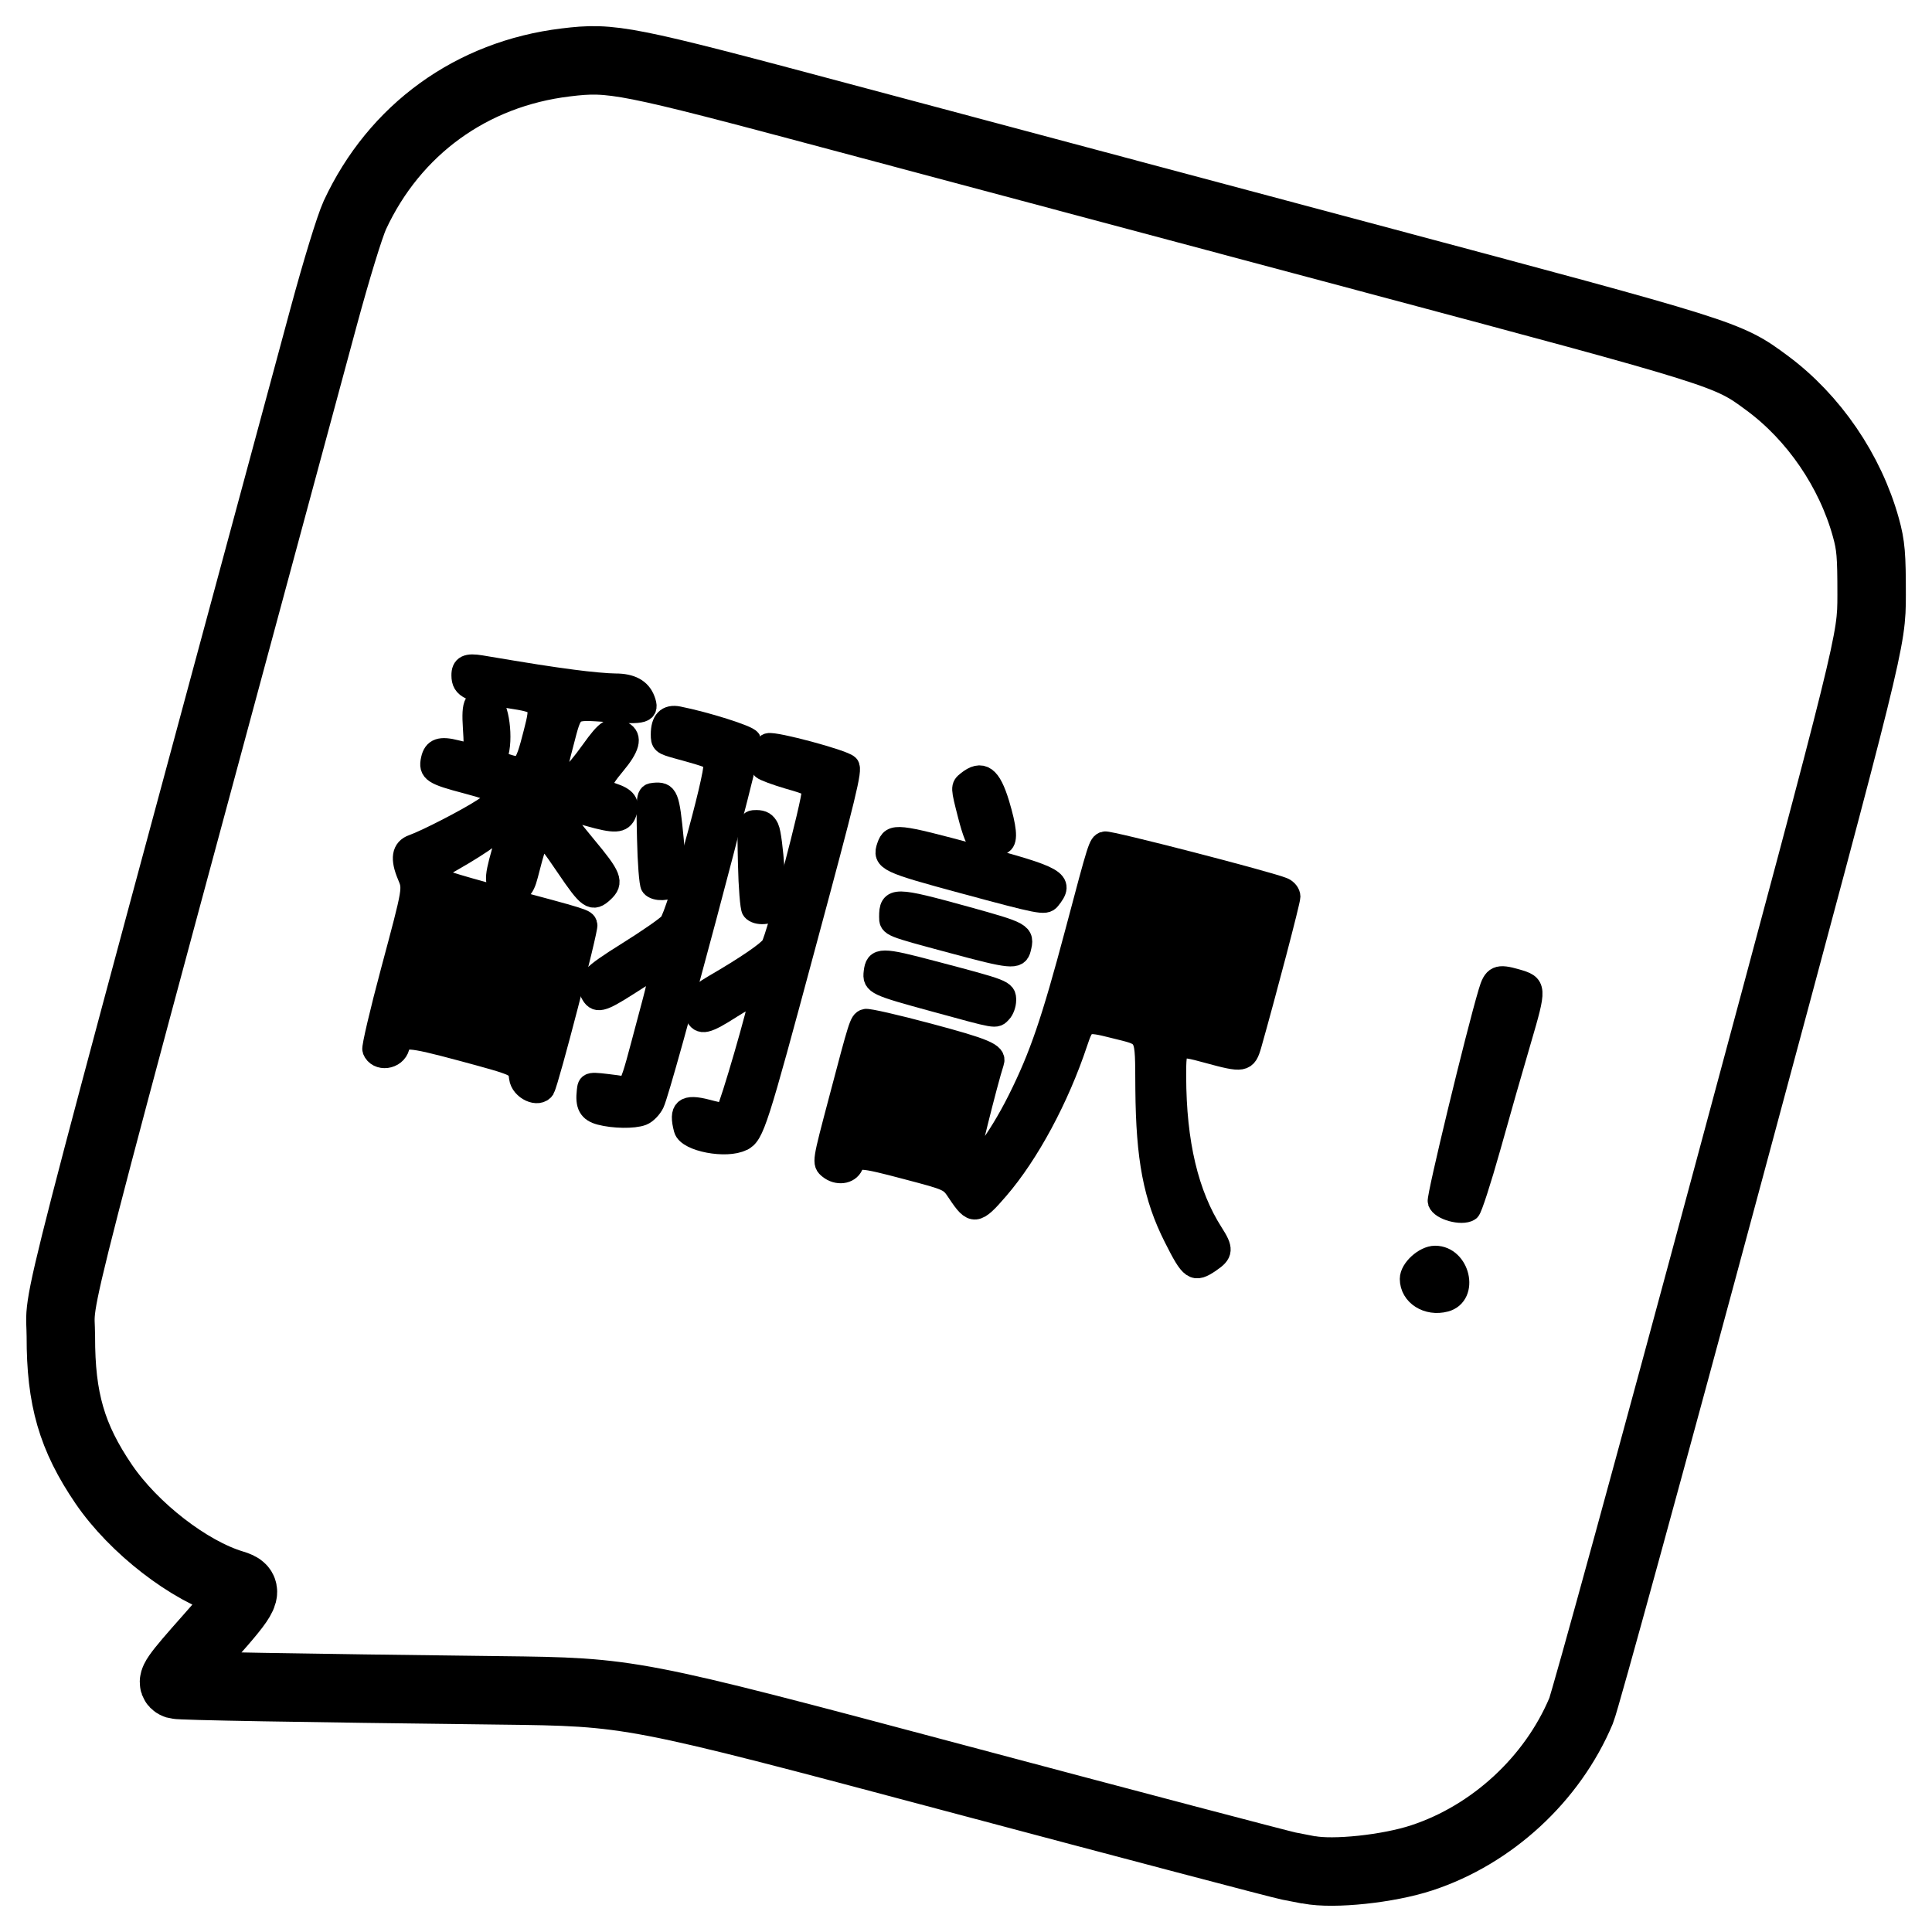
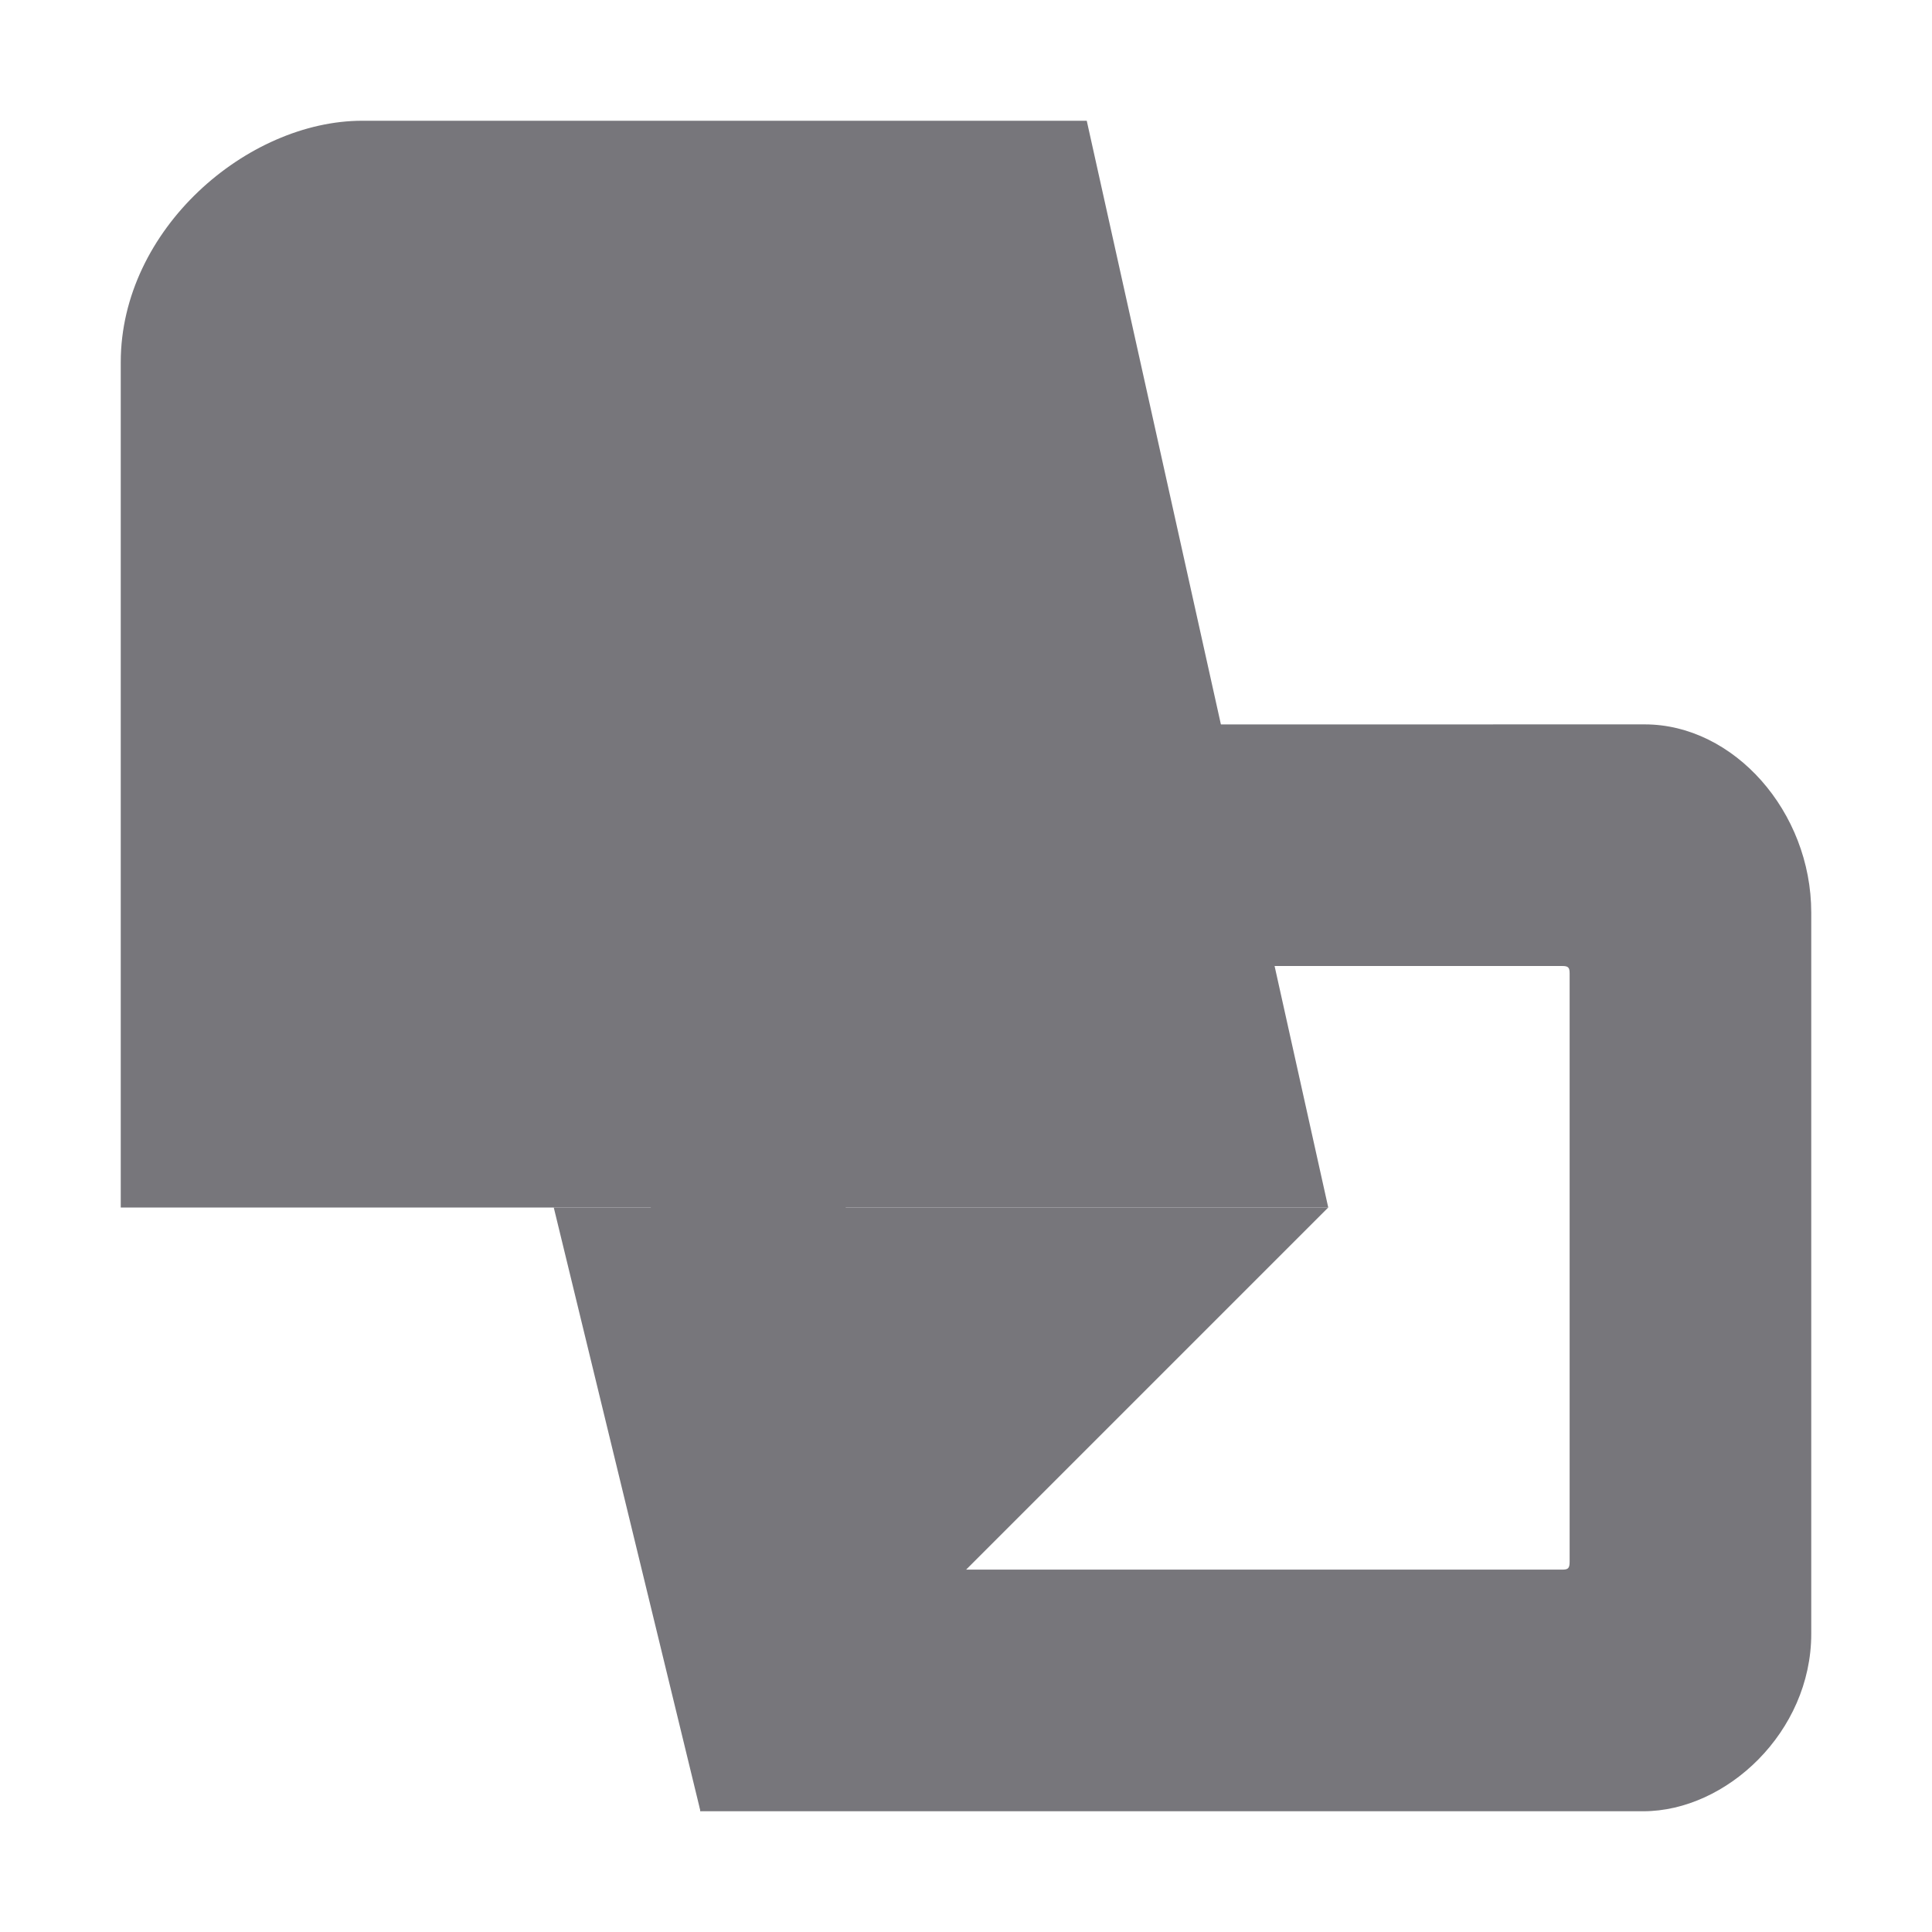
- <svg xmlns="http://www.w3.org/2000/svg" width="16.0px" height="16.0px" viewBox="0 0 16.0 16.0" version="1.1" id="SVGRoot">
-   <defs id="defs842" />
-   <g id="layer1">
-     <path id="path1523" d="M 8.298,6.978 C 8.335,6.956 8.325,6.856 8.266,6.659 8.197,6.432 8.131,6.384 8.014,6.479 c -0.047,0.038 -0.047,0.038 0.012,0.269 0.073,0.283 0.121,0.324 0.272,0.231 z" style="fill:#000000;stroke-width:0.189;stroke:#000000;stroke-miterlimit:4;stroke-dasharray:none;stroke-linejoin:bevel;stroke-linecap:round" />
-     <path id="path1521" d="m 5.572,7.328 c 0.023,-0.028 0.022,-0.096 -0.004,-0.375 -0.035,-0.361 -0.045,-0.386 -0.151,-0.376 -0.055,0.006 -0.055,0.006 -0.047,0.368 0.004,0.199 0.018,0.374 0.03,0.389 0.031,0.038 0.138,0.034 0.172,-0.007 z" style="fill:#000000;stroke-width:0.189;stroke:#000000;stroke-miterlimit:4;stroke-dasharray:none;stroke-linejoin:bevel;stroke-linecap:round" />
-     <path id="path1519" d="M 8.689,7.444 C 8.806,7.299 8.759,7.272 8.07,7.087 7.421,6.913 7.391,6.91 7.356,7.01 c -0.039,0.11 -0.008,0.125 0.624,0.296 0.637,0.172 0.675,0.18 0.709,0.138 z" style="fill:#000000;stroke-width:0.189;stroke:#000000;stroke-miterlimit:4;stroke-dasharray:none;stroke-linejoin:bevel;stroke-linecap:round" />
-     <path id="path1517" d="m 6.403,7.521 c 0.026,-0.051 -0.012,-0.591 -0.046,-0.662 -0.02,-0.041 -0.044,-0.056 -0.093,-0.056 -0.066,0 -0.066,0 -0.058,0.351 0.004,0.193 0.018,0.363 0.03,0.378 0.033,0.041 0.144,0.034 0.166,-0.011 z" style="fill:#000000;stroke-width:0.189;stroke:#000000;stroke-miterlimit:4;stroke-dasharray:none;stroke-linejoin:bevel;stroke-linecap:round" />
-     <path id="path1515" d="M 8.444,7.854 C 8.474,7.735 8.467,7.731 7.991,7.599 7.406,7.438 7.375,7.438 7.375,7.593 c 0,0.071 -0.007,0.068 0.515,0.208 0.486,0.131 0.534,0.135 0.554,0.054 z" style="fill:#000000;stroke-width:0.189;stroke:#000000;stroke-miterlimit:4;stroke-dasharray:none;stroke-linejoin:bevel;stroke-linecap:round" />
-     <path id="path1513" d="m 8.286,8.38 c 0.019,-0.019 0.035,-0.063 0.035,-0.097 0,-0.074 -0.002,-0.075 -0.602,-0.233 -0.423,-0.112 -0.459,-0.112 -0.472,0.002 -0.011,0.092 0.006,0.1 0.497,0.234 0.527,0.144 0.498,0.139 0.542,0.094 z" style="fill:#000000;stroke-width:0.189;stroke:#000000;stroke-miterlimit:4;stroke-dasharray:none;stroke-linejoin:bevel;stroke-linecap:round" />
-     <path id="path1511" d="M 3.723,7.895 C 3.537,7.845 3.521,7.818 3.573,7.644 c 0.033,-0.109 0.072,-0.119 0.257,-0.064 0.172,0.051 0.19,0.075 0.155,0.206 -0.042,0.158 -0.057,0.164 -0.262,0.109 z" style="fill:#000000;stroke-width:0.189;stroke:#000000;stroke-miterlimit:4;stroke-dasharray:none;stroke-linejoin:bevel;stroke-linecap:round" />
-     <path id="path1509" d="M 4.314,8.054 C 4.16,8.011 4.156,8.006 4.171,7.88 c 0.019,-0.167 0.062,-0.194 0.233,-0.147 0.172,0.047 0.187,0.063 0.168,0.187 -0.025,0.165 -0.067,0.187 -0.257,0.135 z" style="fill:#000000;stroke-width:0.189;stroke:#000000;stroke-miterlimit:4;stroke-dasharray:none;stroke-linejoin:bevel;stroke-linecap:round" />
-     <path id="path1507" d="M 3.55,8.396 C 3.409,8.352 3.389,8.314 3.431,8.17 c 0.034,-0.115 0.071,-0.139 0.169,-0.108 0.037,0.012 0.109,0.032 0.159,0.045 0.109,0.028 0.127,0.063 0.092,0.184 -0.046,0.161 -0.08,0.173 -0.302,0.105 z" style="fill:#000000;stroke-width:0.189;stroke:#000000;stroke-miterlimit:4;stroke-dasharray:none;stroke-linejoin:bevel;stroke-linecap:round" />
-     <path id="path1505" d="m 4.154,8.557 c -0.126,-0.034 -0.15,-0.063 -0.132,-0.153 0.037,-0.186 0.093,-0.214 0.295,-0.148 0.121,0.039 0.121,0.04 0.117,0.127 -0.009,0.208 -0.054,0.236 -0.28,0.174 z" style="fill:#000000;stroke-width:0.189;stroke:#000000;stroke-miterlimit:4;stroke-dasharray:none;stroke-linejoin:bevel;stroke-linecap:round" />
-     <path id="path1503" d="M 4.502,9.01 C 4.534,8.959 4.864,7.687 4.853,7.658 4.839,7.621 4.857,7.626 4.131,7.432 3.742,7.328 3.579,7.275 3.575,7.252 c -0.004,-0.021 0.063,-0.072 0.182,-0.139 0.103,-0.058 0.232,-0.14 0.286,-0.181 0.161,-0.123 0.185,-0.097 0.121,0.13 -0.066,0.233 -0.062,0.27 0.033,0.301 0.098,0.032 0.133,0.007 0.165,-0.118 0.105,-0.407 0.106,-0.407 0.336,-0.069 0.18,0.266 0.208,0.285 0.294,0.205 0.08,-0.075 0.064,-0.118 -0.147,-0.371 -0.265,-0.319 -0.262,-0.345 0.033,-0.261 0.215,0.061 0.271,0.058 0.299,-0.016 0.031,-0.08 0.004,-0.119 -0.109,-0.156 C 4.946,6.536 4.95,6.491 5.087,6.327 5.205,6.186 5.226,6.106 5.155,6.068 5.066,6.021 5.031,6.043 4.903,6.222 4.748,6.437 4.684,6.486 4.63,6.433 c -0.034,-0.034 -0.033,-0.052 0.025,-0.272 0.081,-0.31 0.062,-0.296 0.386,-0.275 0.296,0.02 0.327,0.01 0.29,-0.088 -0.032,-0.085 -0.108,-0.126 -0.234,-0.126 -0.062,0 -0.22,-0.014 -0.353,-0.032 -0.212,-0.028 -0.345,-0.049 -0.762,-0.119 -0.113,-0.019 -0.15,-0.001 -0.149,0.073 7e-4,0.1 0.056,0.126 0.383,0.177 0.273,0.042 0.278,0.049 0.213,0.302 -0.077,0.301 -0.092,0.315 -0.264,0.255 -0.06,-0.021 -0.068,-0.032 -0.054,-0.071 0.048,-0.131 0.011,-0.42 -0.058,-0.441 -0.117,-0.037 -0.139,-2.75e-4 -0.125,0.212 0.015,0.226 0.008,0.236 -0.152,0.195 -0.129,-0.033 -0.178,-0.016 -0.196,0.068 -0.021,0.095 0.009,0.115 0.287,0.188 0.297,0.078 0.316,0.109 0.138,0.225 -0.129,0.085 -0.473,0.262 -0.584,0.301 -0.083,0.029 -0.095,0.105 -0.038,0.241 0.048,0.114 0.049,0.108 -0.134,0.791 -0.092,0.343 -0.161,0.638 -0.154,0.656 0.035,0.09 0.178,0.072 0.203,-0.026 0.025,-0.098 0.077,-0.095 0.532,0.027 0.47,0.127 0.468,0.126 0.48,0.23 0.011,0.094 0.15,0.158 0.193,0.088 z" style="fill:#000000;stroke-width:0.189;stroke:#000000;stroke-miterlimit:4;stroke-dasharray:none;stroke-linejoin:bevel;stroke-linecap:round" />
-     <path id="path1501" d="m 5.317,9.227 c 0.031,-0.012 0.072,-0.054 0.091,-0.093 0.066,-0.139 0.819,-2.966 0.8,-3.003 -0.016,-0.032 -0.365,-0.142 -0.591,-0.187 -0.089,-0.018 -0.133,0.028 -0.133,0.138 0,0.069 0.005,0.073 0.126,0.107 0.295,0.081 0.302,0.085 0.31,0.139 0.014,0.101 -0.309,1.257 -0.37,1.323 -0.03,0.033 -0.188,0.142 -0.35,0.243 -0.304,0.19 -0.347,0.235 -0.302,0.325 0.041,0.082 0.078,0.074 0.299,-0.067 C 5.514,7.949 5.51,7.942 5.372,8.457 5.209,9.067 5.235,9.015 5.101,8.998 c -0.229,-0.029 -0.222,-0.03 -0.23,0.039 -0.013,0.115 0.012,0.161 0.101,0.185 0.11,0.029 0.275,0.032 0.345,0.005 z" style="fill:#000000;stroke-width:0.189;stroke:#000000;stroke-miterlimit:4;stroke-dasharray:none;stroke-linejoin:bevel;stroke-linecap:round" />
-     <path id="path1499" d="M 6.142,9.44 C 6.236,9.392 6.262,9.311 6.661,7.827 7,6.57 7.049,6.369 7.021,6.343 6.978,6.301 6.415,6.15 6.363,6.166 c -0.051,0.016 -0.084,0.155 -0.046,0.194 0.014,0.014 0.112,0.05 0.217,0.081 0.176,0.05 0.192,0.06 0.199,0.114 0.008,0.07 -0.293,1.213 -0.338,1.283 -0.032,0.049 -0.212,0.172 -0.477,0.326 -0.159,0.092 -0.194,0.148 -0.151,0.241 0.035,0.077 0.08,0.067 0.288,-0.066 0.162,-0.103 0.244,-0.131 0.244,-0.082 -1.375e-4,0.066 -0.247,0.917 -0.274,0.944 -0.031,0.031 -0.047,0.031 -0.172,-0.002 -0.18,-0.047 -0.222,-0.012 -0.179,0.15 0.025,0.094 0.342,0.154 0.469,0.089 z" style="fill:#000000;stroke-width:0.189;stroke:#000000;stroke-miterlimit:4;stroke-dasharray:none;stroke-linejoin:bevel;stroke-linecap:round" />
-     <path id="path1497" d="m 12.165,10.019 c 0.015,-0.01 0.091,-0.244 0.169,-0.521 0.077,-0.277 0.191,-0.675 0.253,-0.885 0.129,-0.441 0.128,-0.448 -0.031,-0.494 -0.152,-0.044 -0.181,-0.031 -0.219,0.1 -0.105,0.351 -0.43,1.697 -0.419,1.732 0.019,0.06 0.187,0.106 0.248,0.068 z" style="fill:#000000;stroke-width:0.189;stroke:#000000;stroke-miterlimit:4;stroke-dasharray:none;stroke-linejoin:bevel;stroke-linecap:round" />
-     <path id="path1495" d="M 9.619,8.337 C 9.383,8.272 9.169,8.214 9.143,8.208 c -0.076,-0.019 -0.074,-0.08 0.014,-0.4 0.046,-0.167 0.095,-0.345 0.108,-0.395 0.035,-0.131 0.059,-0.132 0.522,-0.007 0.538,0.145 0.553,0.15 0.567,0.193 0.016,0.052 -0.195,0.816 -0.232,0.84 -0.042,0.026 -0.024,0.03 -0.503,-0.102 z" style="fill:#000000;stroke-width:0.189;stroke:#000000;stroke-miterlimit:4;stroke-dasharray:none;stroke-linejoin:bevel;stroke-linecap:round" />
-     <path id="path1493" d="M 7.443,9.417 C 7.136,9.331 7.14,9.339 7.23,9.009 c 0.083,-0.305 0.075,-0.3 0.397,-0.216 0.332,0.088 0.322,0.071 0.244,0.381 -0.09,0.357 -0.065,0.343 -0.427,0.242 z" style="fill:#000000;stroke-width:0.189;stroke:#000000;stroke-miterlimit:4;stroke-dasharray:none;stroke-linejoin:bevel;stroke-linecap:round" />
-     <path id="path1491" d="m 10.02,10.443 c 0.099,-0.067 0.101,-0.097 0.017,-0.228 C 9.832,9.895 9.73,9.466 9.729,8.914 c -4.25e-4,-0.272 0.006,-0.277 0.276,-0.203 0.293,0.08 0.309,0.077 0.349,-0.061 0.123,-0.435 0.321,-1.189 0.321,-1.225 0,-0.024 -0.022,-0.052 -0.05,-0.064 C 10.513,7.313 9.179,6.968 9.148,6.98 9.107,6.996 9.107,6.995 8.915,7.719 8.717,8.463 8.619,8.749 8.44,9.108 8.268,9.453 8.053,9.734 8.001,9.682 7.99,9.672 8.169,8.953 8.221,8.795 8.243,8.731 8.157,8.694 7.689,8.569 7.42,8.497 7.185,8.443 7.167,8.45 7.128,8.465 7.125,8.475 6.956,9.116 6.82,9.63 6.82,9.63 6.87,9.671 c 0.065,0.053 0.157,0.042 0.185,-0.022 0.035,-0.079 0.072,-0.077 0.453,0.024 0.361,0.095 0.361,0.095 0.432,0.202 0.119,0.179 0.142,0.177 0.321,-0.031 0.252,-0.292 0.5,-0.753 0.653,-1.214 0.06,-0.18 0.075,-0.186 0.311,-0.126 0.288,0.073 0.268,0.034 0.272,0.517 0.005,0.575 0.065,0.889 0.234,1.224 0.137,0.272 0.158,0.287 0.288,0.199 z" style="fill:#000000;stroke-width:0.189;stroke:#000000;stroke-miterlimit:4;stroke-dasharray:none;stroke-linejoin:bevel;stroke-linecap:round" />
-     <path id="path1489" d="m 11.968,10.77 c 0.183,-0.049 0.111,-0.359 -0.083,-0.359 -0.084,0 -0.198,0.103 -0.198,0.18 0,0.13 0.137,0.217 0.281,0.179 z" style="fill:#000000;stroke-width:0.189;stroke:#000000;stroke-miterlimit:4;stroke-dasharray:none;stroke-linejoin:bevel;stroke-linecap:round" />
-     <path id="path318" d="m 10.839,15.486 c -0.024,-0.005 -0.098,-0.019 -0.165,-0.032 C 10.608,15.441 9.356,15.111 7.892,14.721 5.23,14.012 5.23,14.012 4.141,13.999 2.462,13.979 1.493,13.962 1.461,13.952 1.409,13.935 1.443,13.885 1.733,13.559 2.05,13.202 2.068,13.161 1.93,13.12 1.567,13.011 1.108,12.656 0.859,12.291 0.595,11.903 0.503,11.586 0.504,11.069 0.504,10.649 0.311,11.397 2.679,2.629 2.786,2.233 2.896,1.875 2.939,1.781 3.268,1.073 3.905,0.611 4.685,0.517 5.069,0.47 5.175,0.491 6.956,0.967 7.834,1.201 9.794,1.725 11.312,2.13 c 3.002,0.802 2.993,0.799 3.322,1.042 0.387,0.286 0.688,0.727 0.818,1.195 0.042,0.151 0.048,0.23 0.048,0.559 -5e-4,0.384 -5e-4,0.384 -1.172,4.738 -0.644,2.395 -1.2,4.422 -1.234,4.504 -0.238,0.566 -0.738,1.027 -1.32,1.218 -0.276,0.091 -0.731,0.139 -0.934,0.099 z" style="fill:none;stroke-width:0.567;stroke:#000000;stroke-miterlimit:4;stroke-dasharray:none;stroke-linejoin:bevel;stroke-linecap:round" />
+ <svg xmlns="http://www.w3.org/2000/svg" height="16px" viewBox="0 0 16 16" width="16px">
+   <g fill="#77767b">
+     <path d="m 1 3 c 0 -1.102 1.047 -2 2 -2 h 6 l 2 9 h -10 z m 0 0" />
+     <path d="m 5.062 6 l 0.738 9 h 7.809 c 0.688 0 1.391 -0.656 1.391 -1.469 v -5.973 c 0 -0.836 -0.641 -1.559 -1.379 -1.559 z m 2.004 2 h 5.871 c 0.051 0 0.062 0.012 0.062 0.062 v 4.871 c 0 0.055 -0.012 0.066 -0.062 0.066 h -5.871 c 0.496 -0.938 -0.062 0.914 -0.062 -0.066 v -4.871 c 0 -0.051 0.012 -0.062 0.062 -0.062 z m 0 0" />
+     <path d="m 11 10 l -4 4 l -1.199 1 l -1.215 -5 z m 0 0" />
  </g>
</svg>
